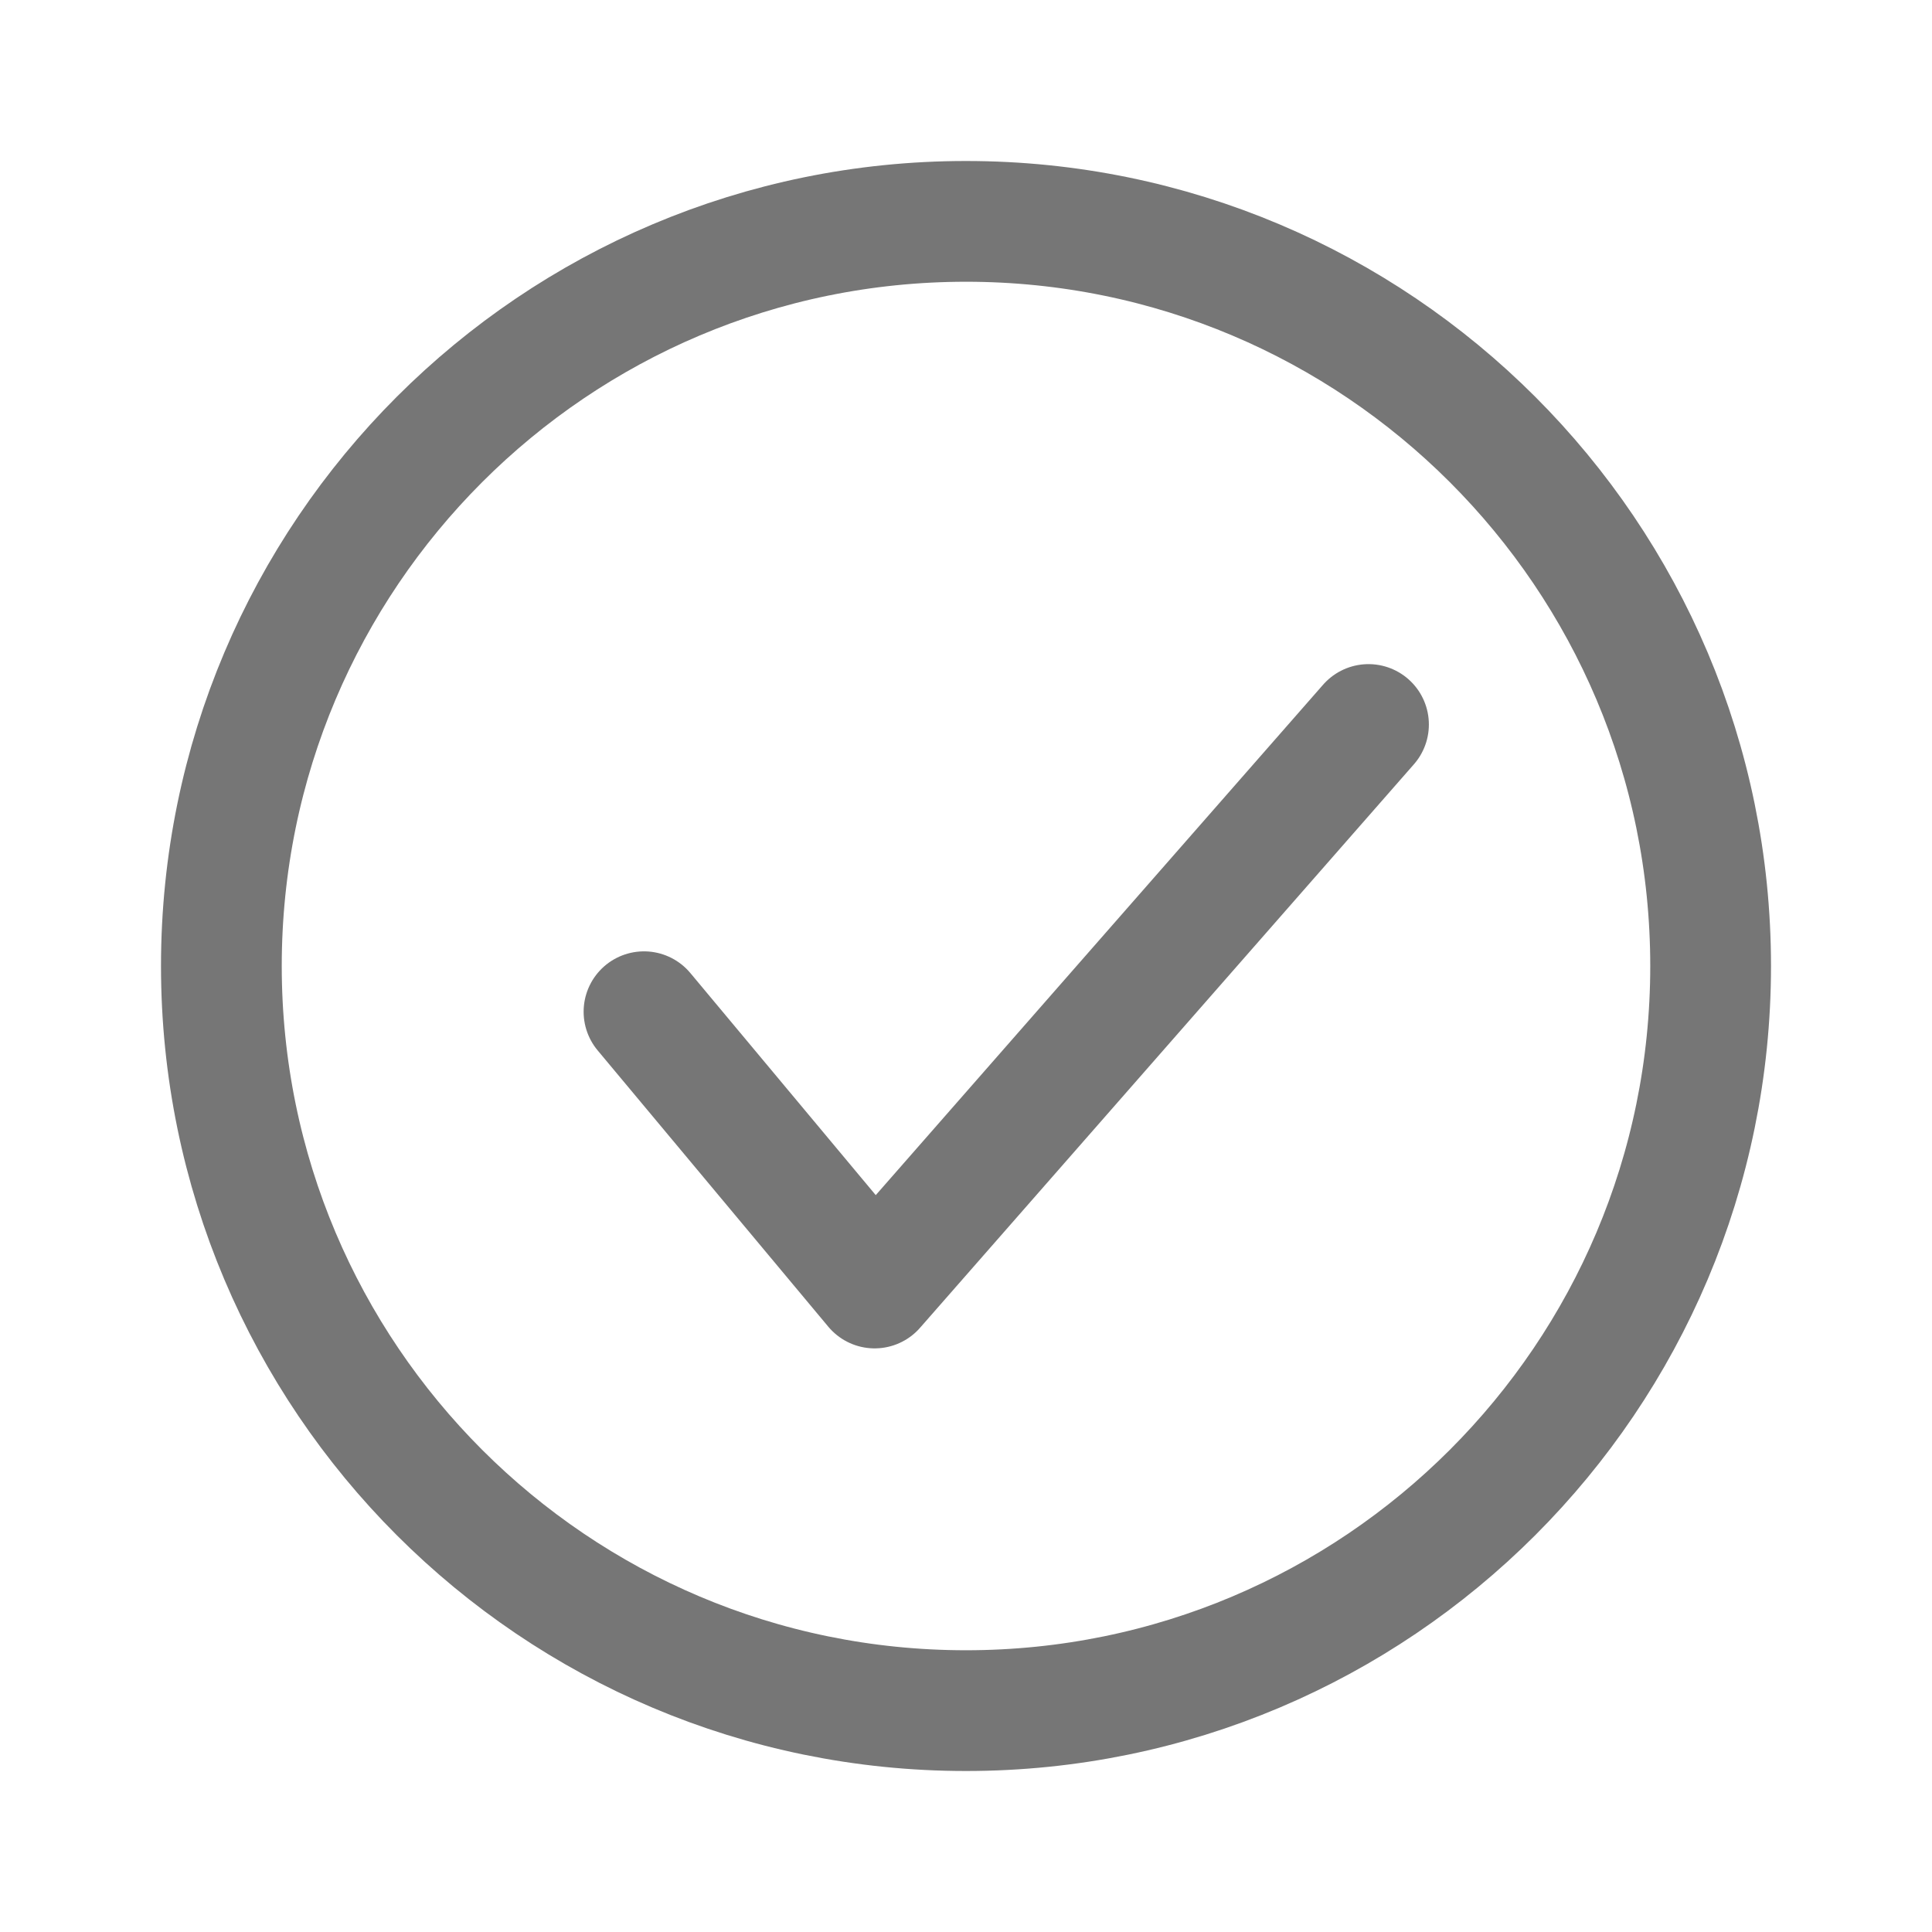
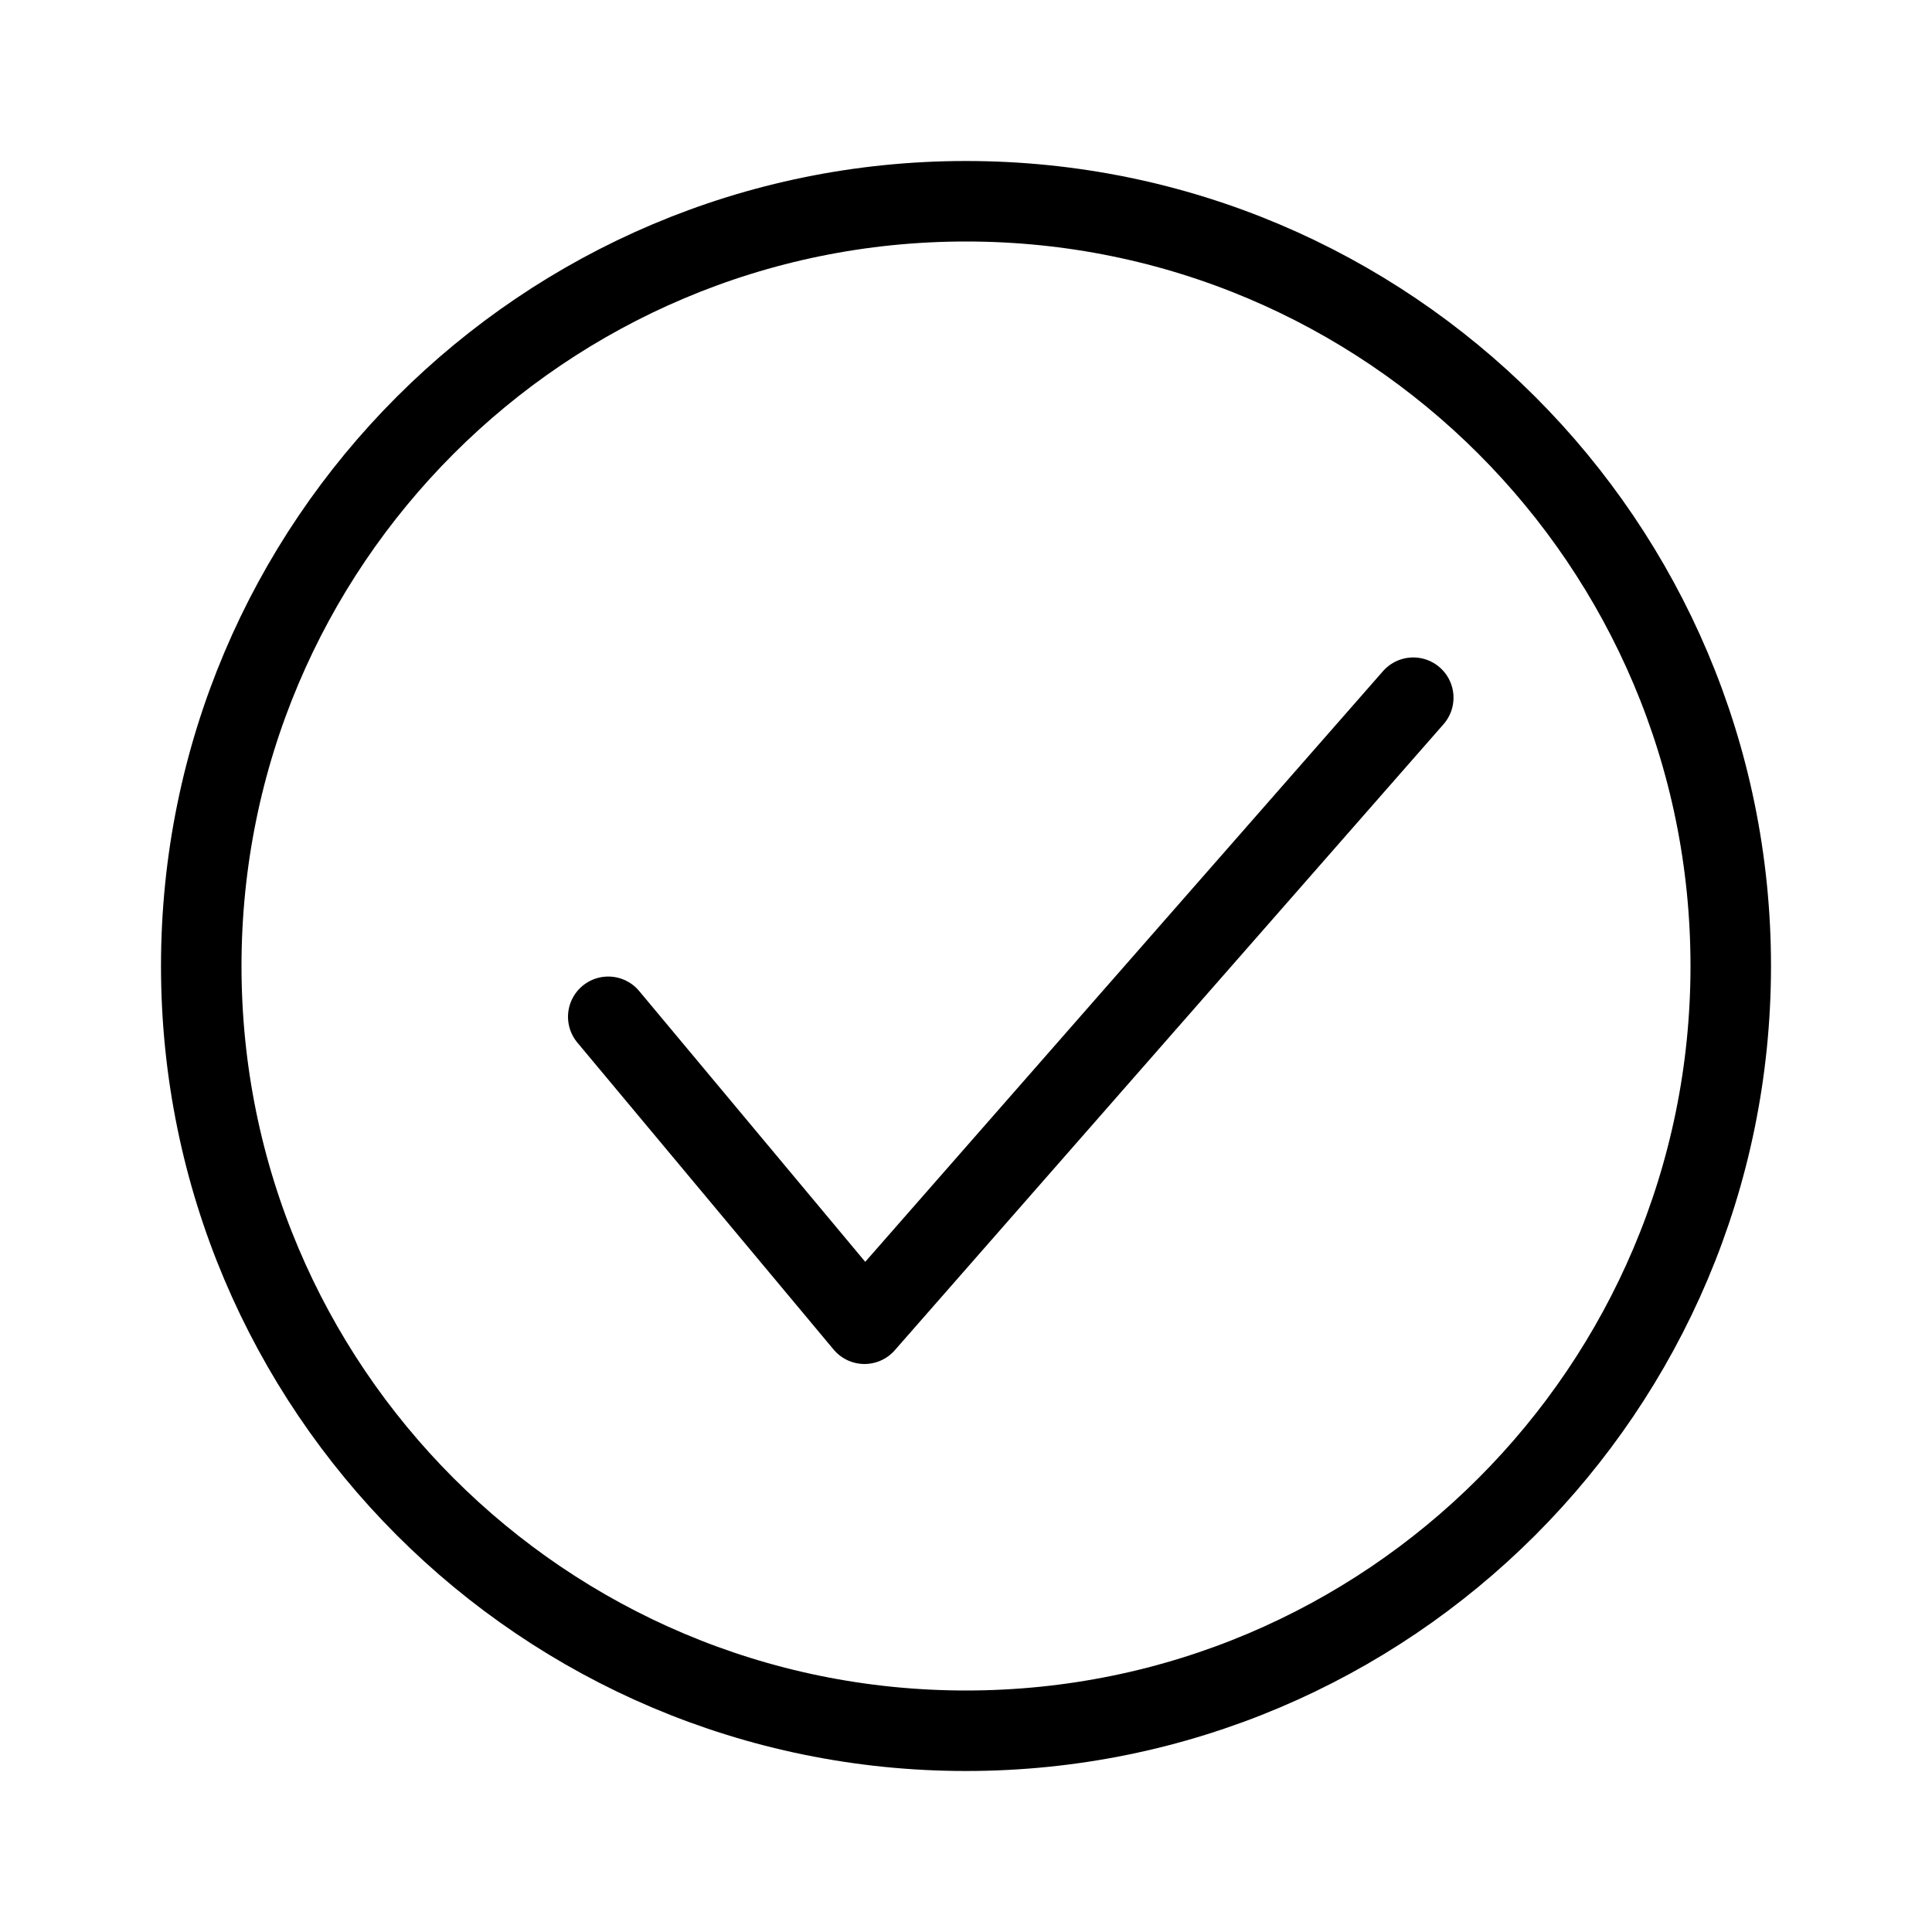
<svg xmlns="http://www.w3.org/2000/svg" width="24" height="24" viewBox="0 0 24 24">
  <g fill="none" fill-rule="evenodd">
    <g>
      <g>
-         <path d="M0 0H24V24H0z" transform="translate(-115 -560) translate(115 560)" />
-         <g stroke="#767676" stroke-width="1.5" transform="translate(-115 -560) translate(115 560) translate(2 2)">
-           <rect width="18.5" height="18.5" x=".75" y=".75" rx="9.25" />
-           <path stroke-linecap="round" stroke-linejoin="round" d="M6 10.568L8.865 14 15 7" />
+         <g>
+           <g>
+             <g>
+               <path d="M0 0H24V24H0z" transform="translate(-1273 -3085) translate(1273 2237) translate(0 848)" />
+               <g stroke="#000" transform="translate(-1273 -3085) translate(1273 2237) translate(0 848) translate(2 2)">
+                 <rect width="19" height="19" x=".5" y=".5" rx="9.5" />
+                 <path stroke-linecap="round" stroke-linejoin="round" d="M5.556 10.631L8.739 14.444 15.556 6.667" />
+               </g>
+             </g>
+           </g>
        </g>
      </g>
    </g>
  </g>
</svg>
